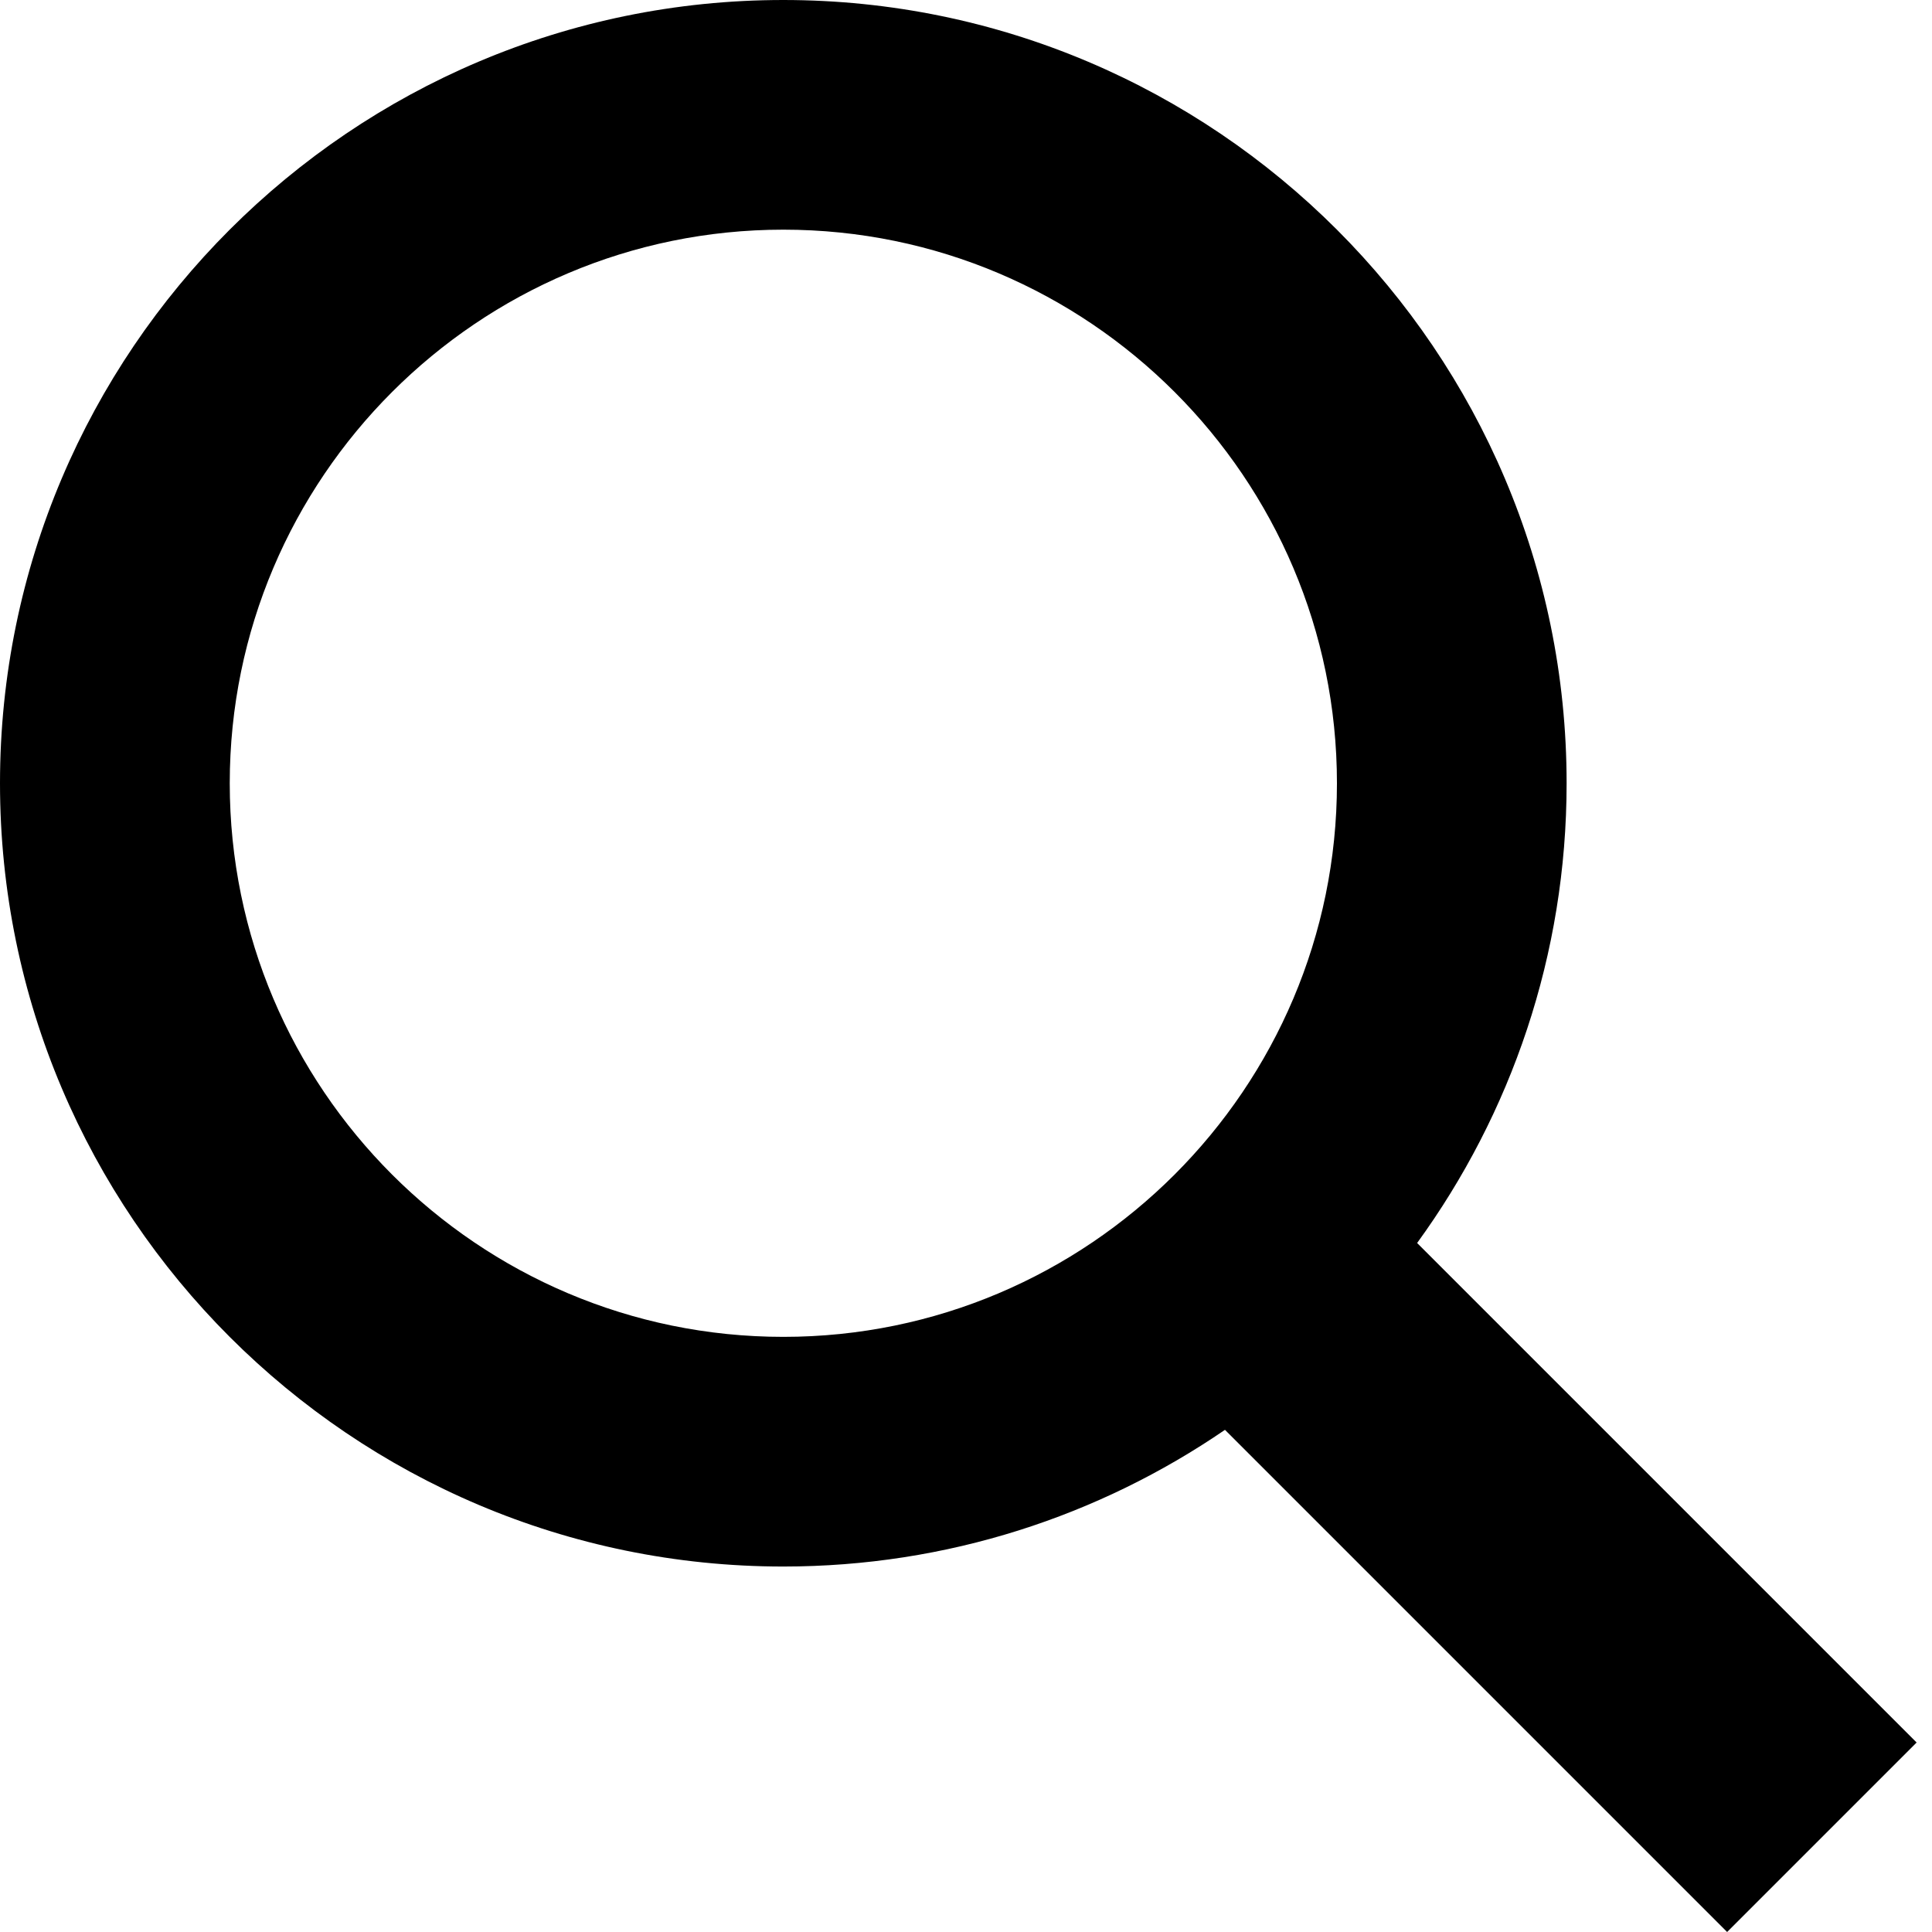
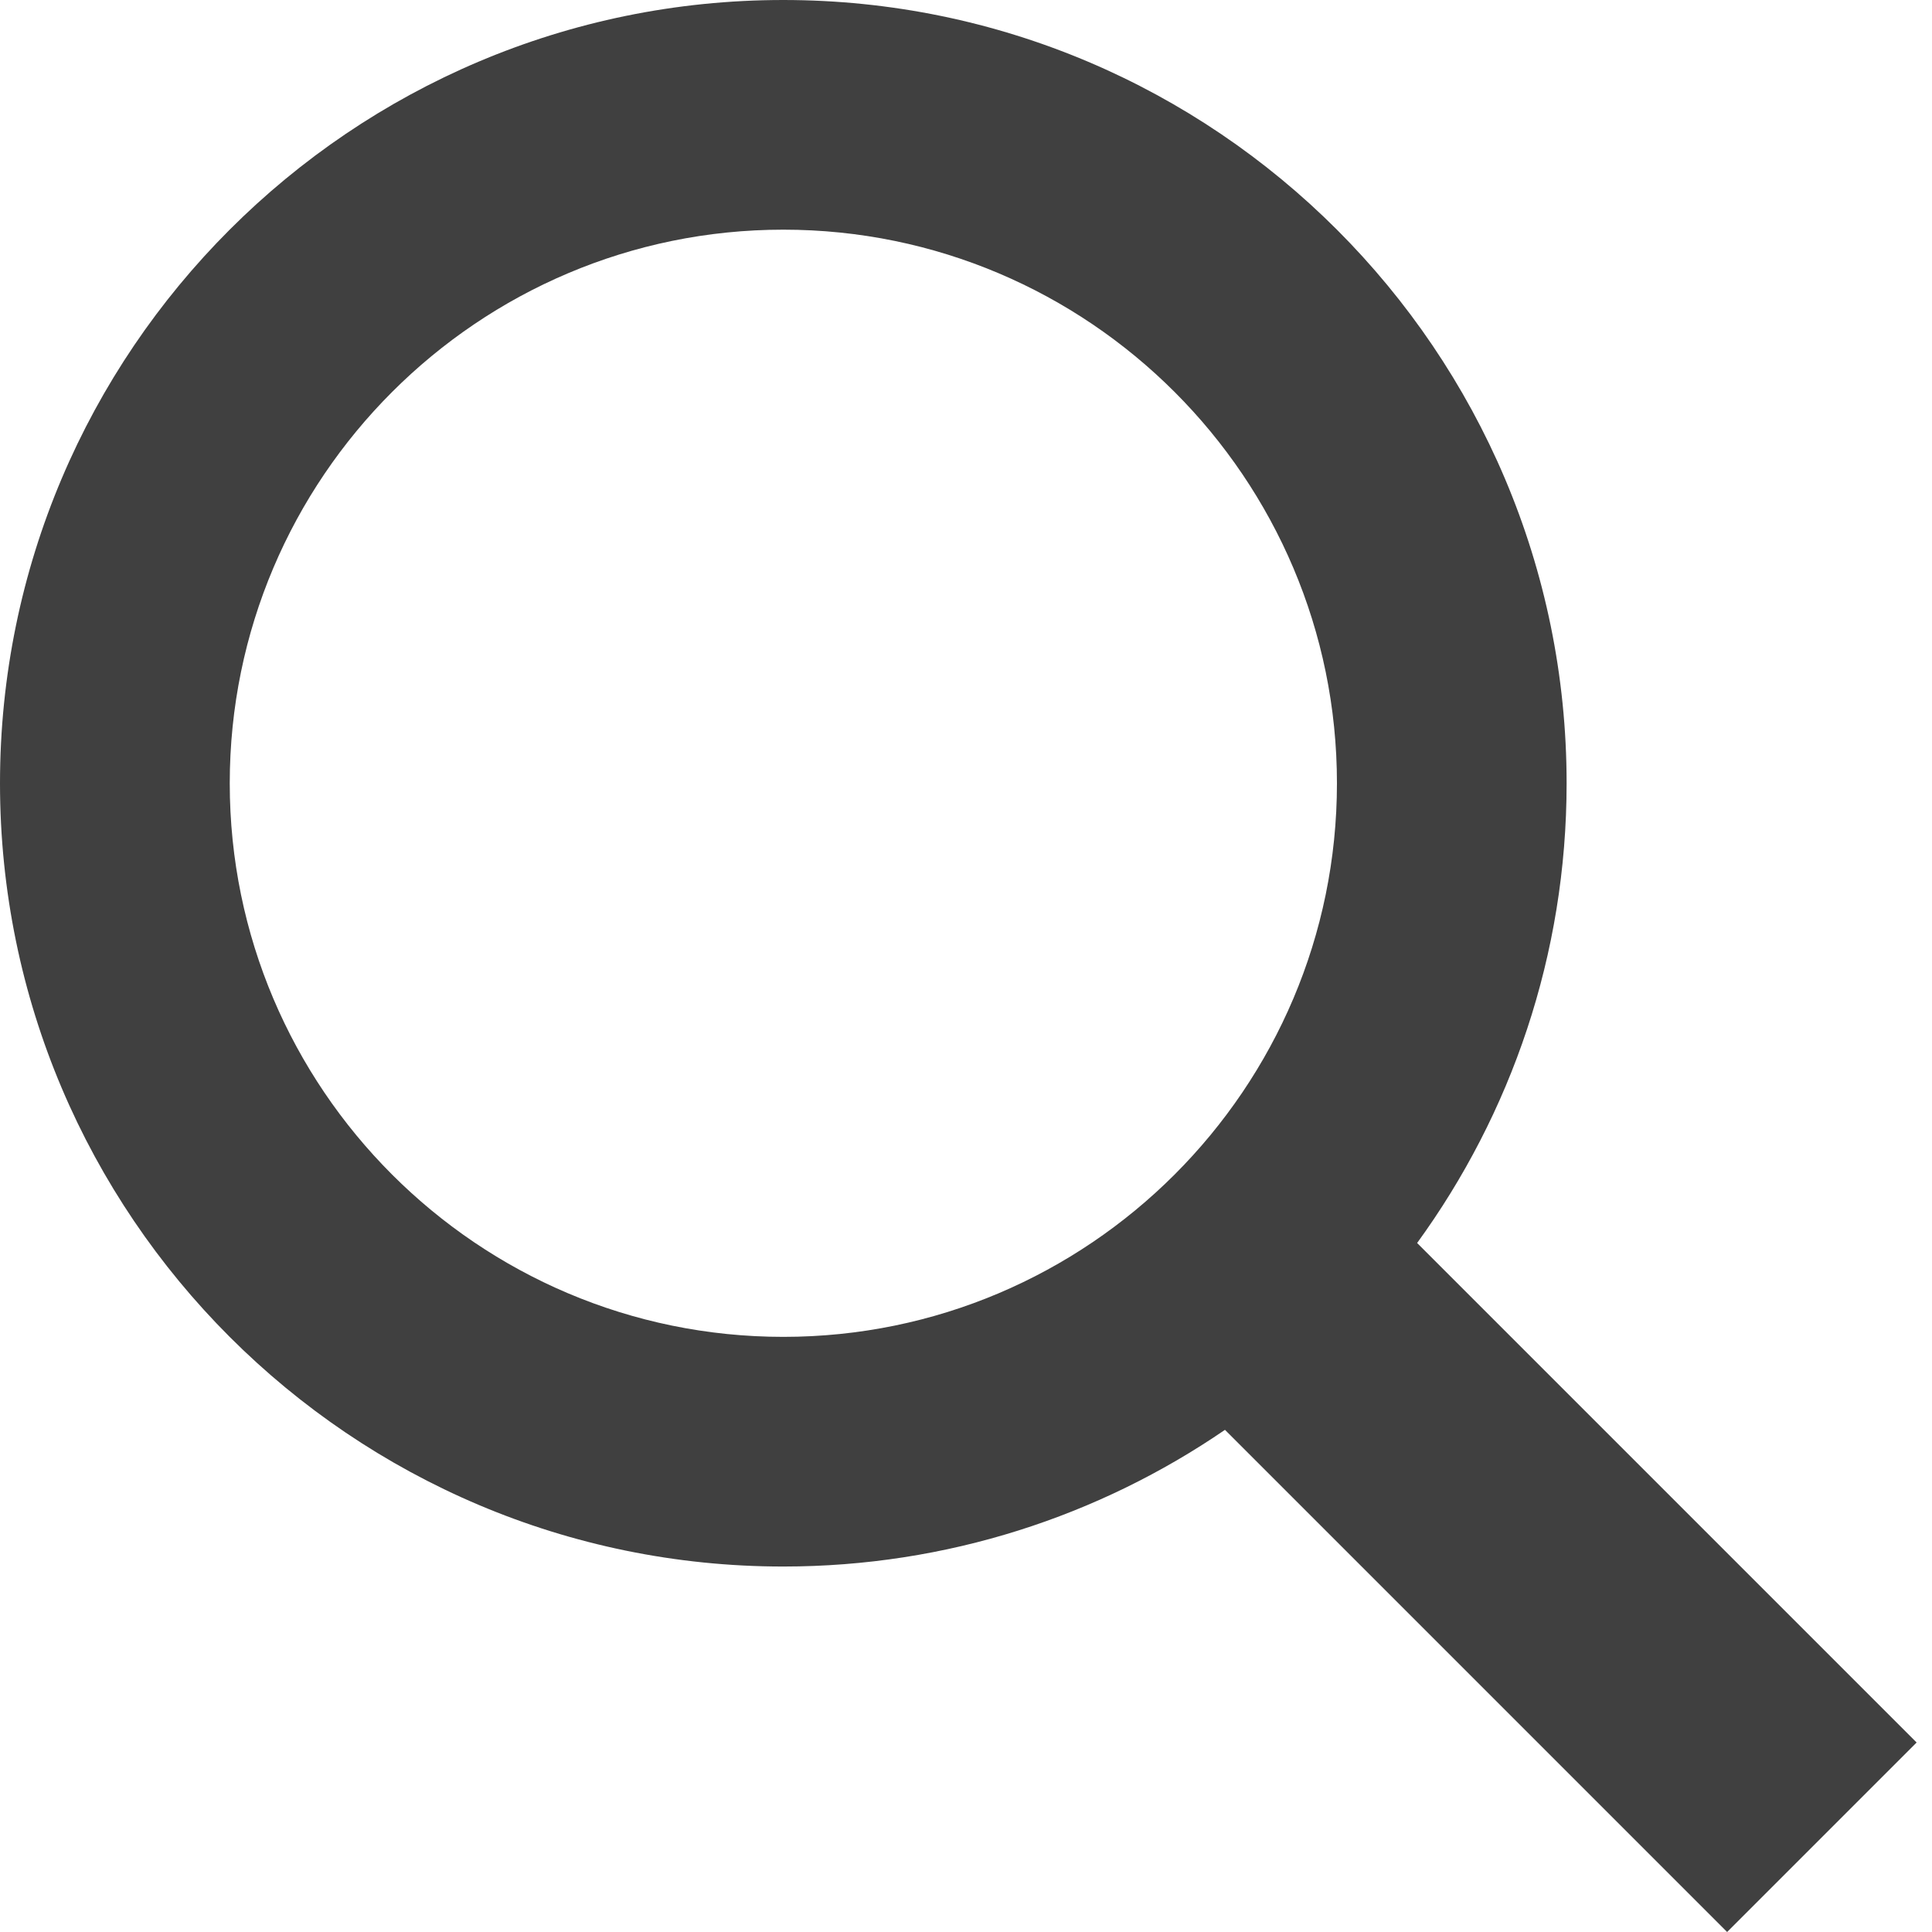
<svg xmlns="http://www.w3.org/2000/svg" width="24" height="24" viewBox="0 0 24 24">
-   <path d="M23.809 21.646l-6.205-6.205c1.167-1.605 1.857-3.579 1.857-5.711 0-5.365-4.365-9.73-9.731-9.73-5.365 0-9.73 4.365-9.73 9.73 0 5.366 4.365 9.73 9.73 9.73 2.034 0 3.923-.627 5.487-1.698l6.238 6.238 2.354-2.354zm-20.955-11.916c0-3.792 3.085-6.877 6.877-6.877s6.877 3.085 6.877 6.877-3.085 6.877-6.877 6.877c-3.793 0-6.877-3.085-6.877-6.877z" />
+   <path fill="#404040" d="M23.809 21.646l-6.205-6.205c1.167-1.605 1.857-3.579 1.857-5.711 0-5.365-4.365-9.73-9.731-9.73-5.365 0-9.73 4.365-9.73 9.73 0 5.366 4.365 9.73 9.73 9.73 2.034 0 3.923-.627 5.487-1.698l6.238 6.238 2.354-2.354zm-20.955-11.916c0-3.792 3.085-6.877 6.877-6.877s6.877 3.085 6.877 6.877-3.085 6.877-6.877 6.877c-3.793 0-6.877-3.085-6.877-6.877z" />
</svg>
